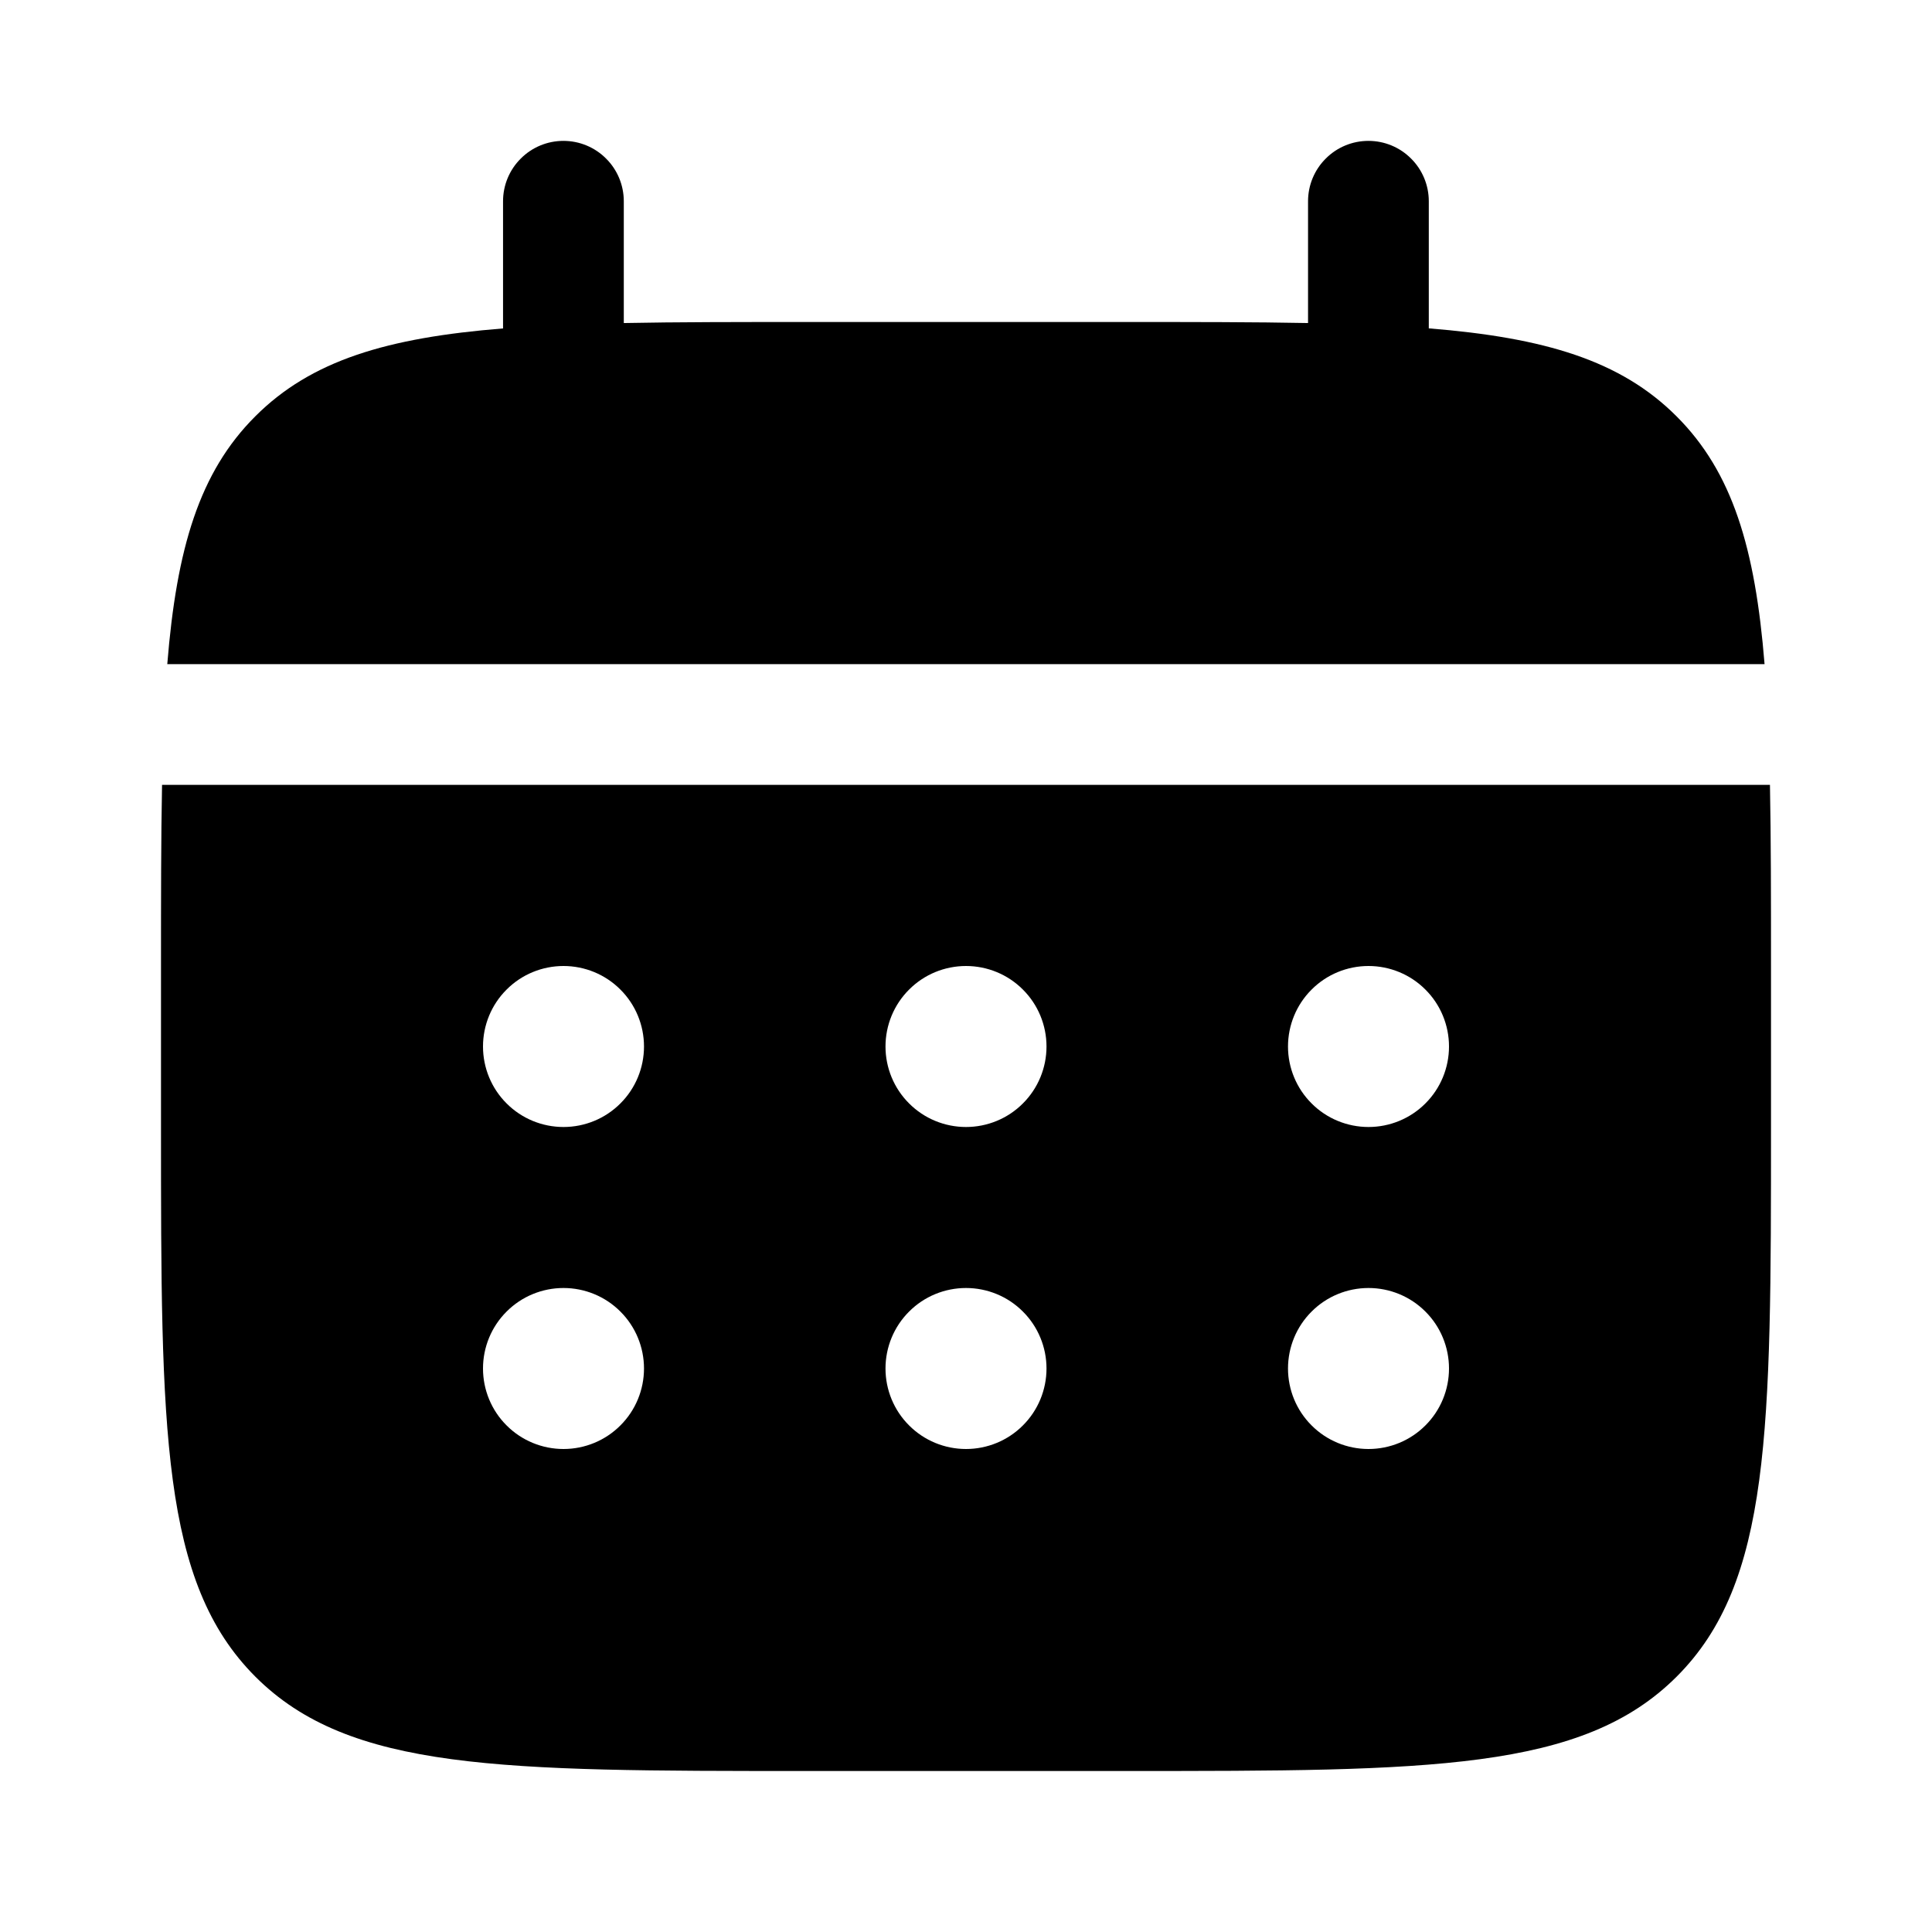
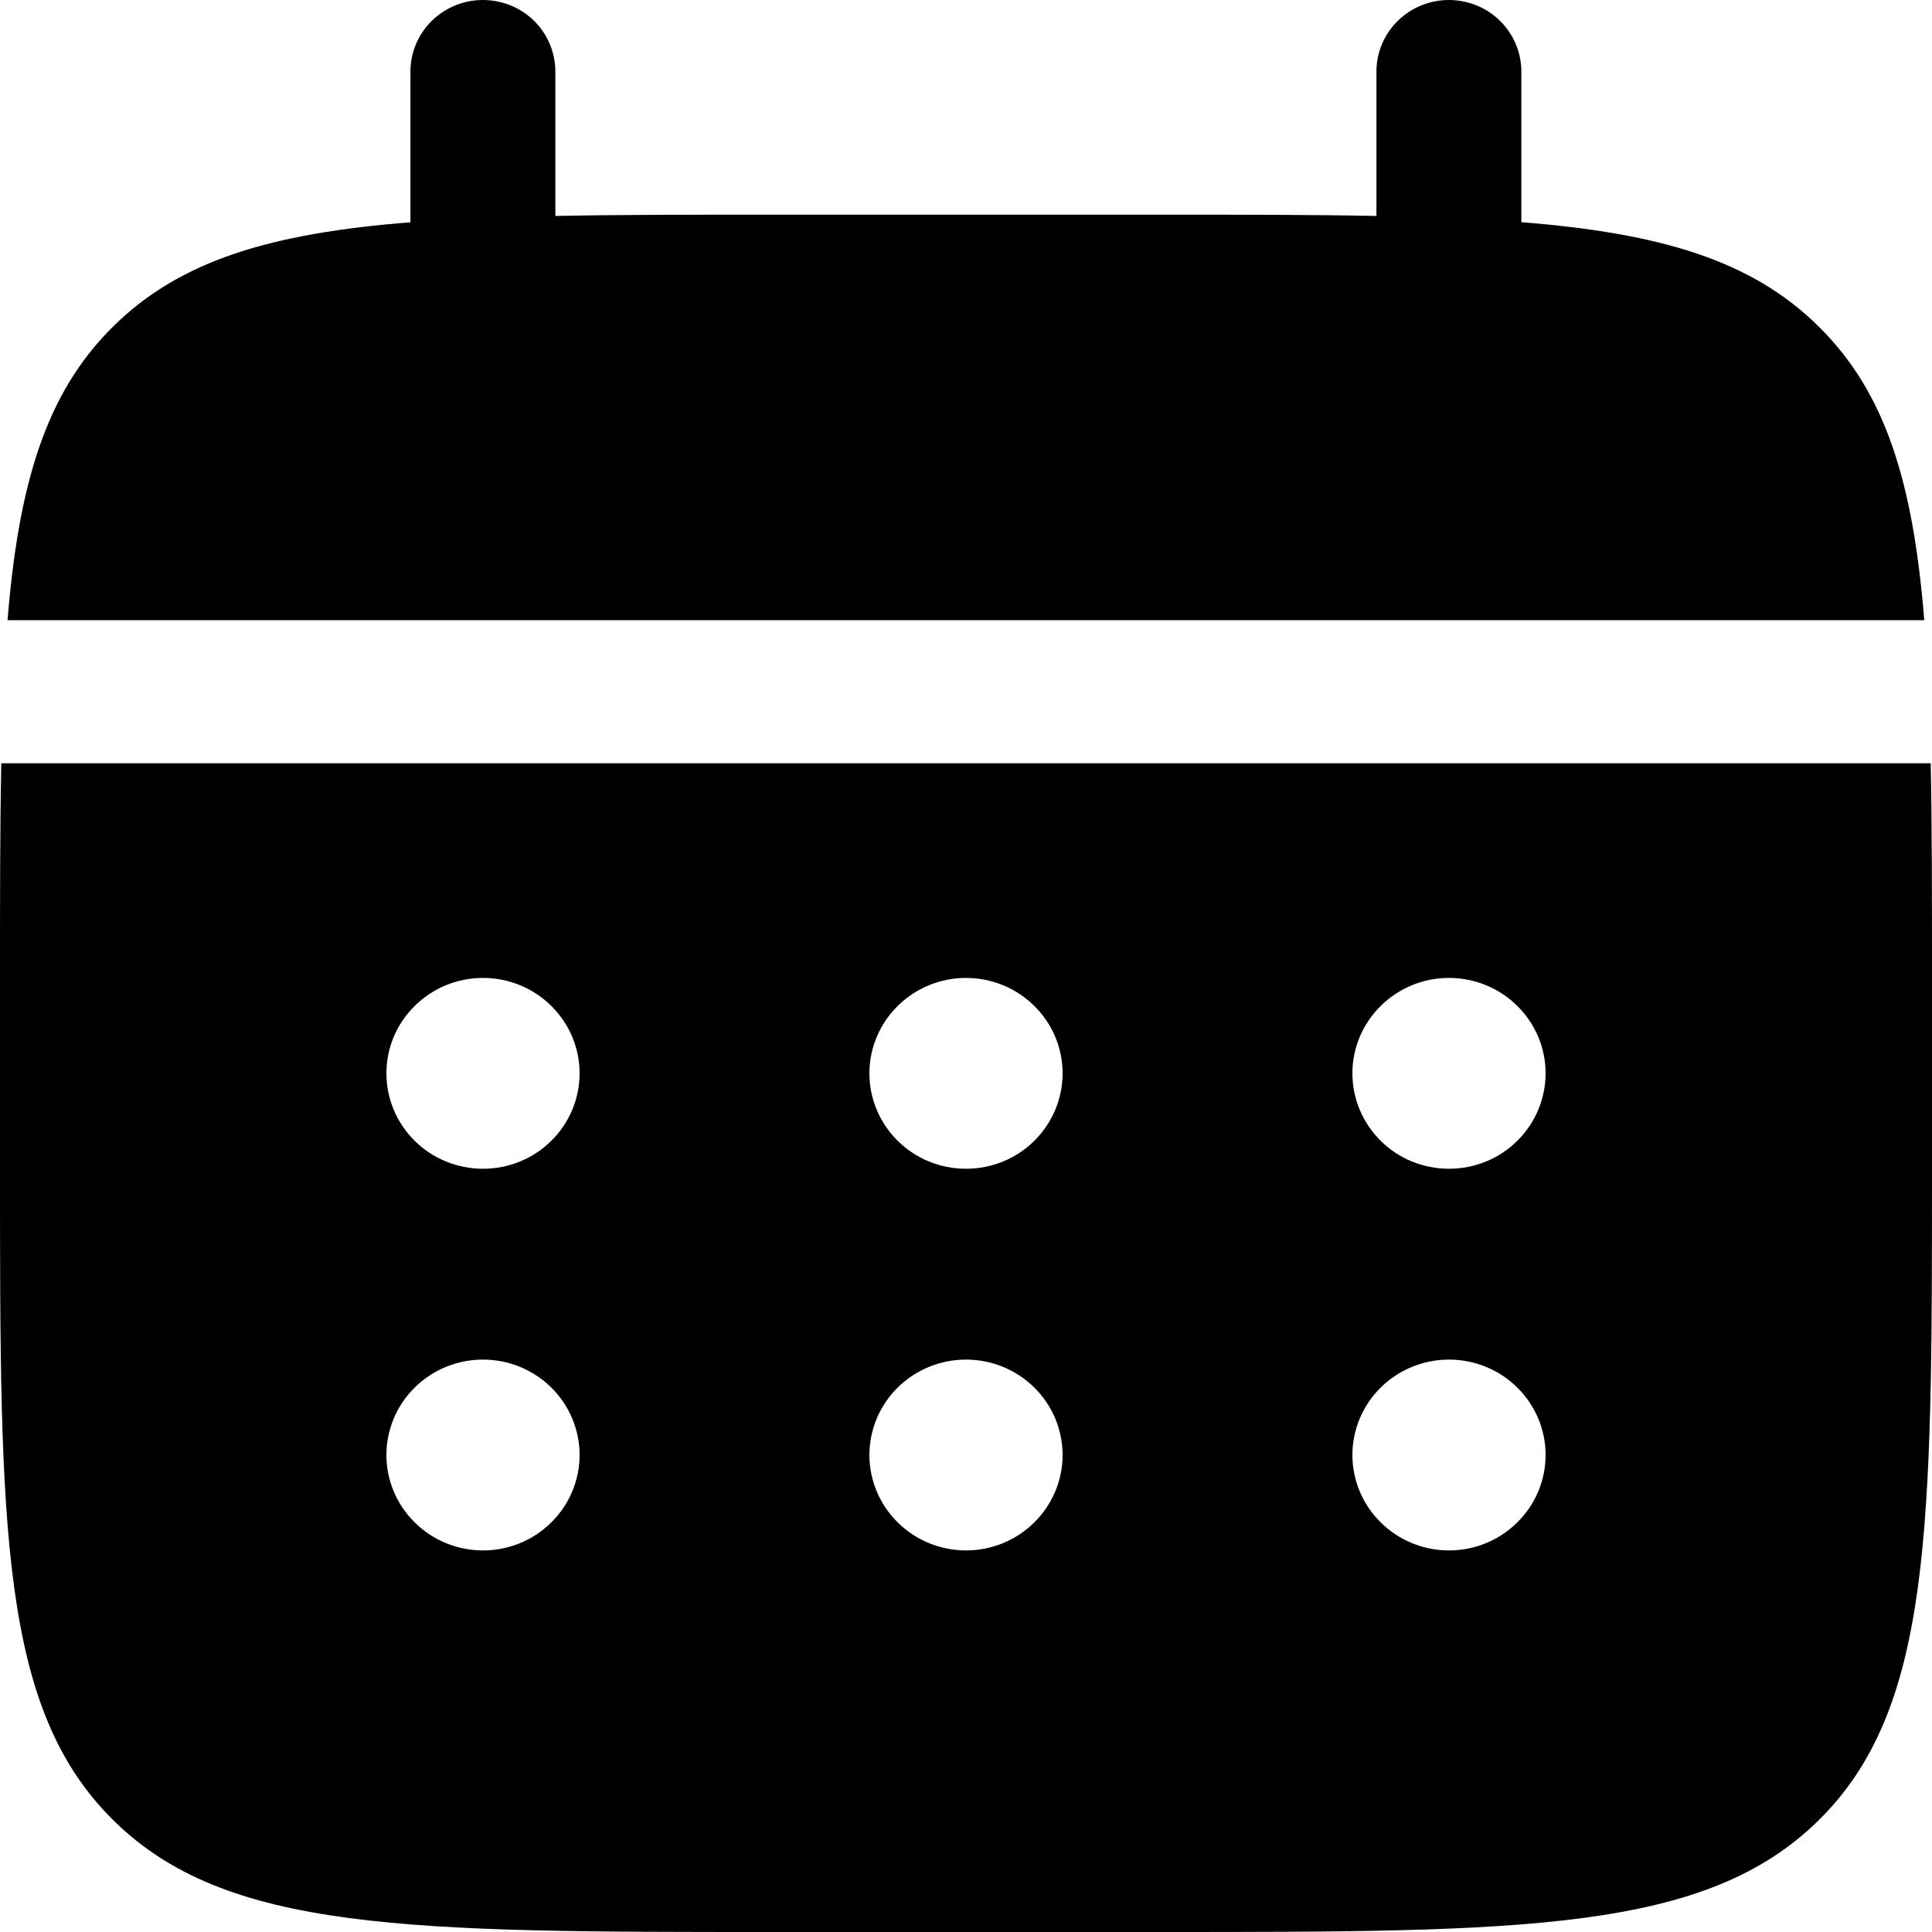
- <svg xmlns="http://www.w3.org/2000/svg" width="24" height="24" viewBox="0 0 24 24" fill="none">
-   <g clip-path="url(#clip0_377_2666)">
-     <path d="M7.749 2.5C7.749 2.301 7.67 2.11 7.529 1.97C7.389 1.829 7.198 1.75 6.999 1.75C6.8 1.75 6.609 1.829 6.469 1.97C6.328 2.11 6.249 2.301 6.249 2.5V4.08C4.809 4.195 3.865 4.477 3.171 5.172C2.476 5.866 2.194 6.811 2.078 8.25H21.92C21.804 6.81 21.522 5.866 20.827 5.172C20.133 4.477 19.188 4.195 17.749 4.079V2.5C17.749 2.301 17.67 2.11 17.529 1.97C17.389 1.829 17.198 1.75 16.999 1.75C16.8 1.75 16.609 1.829 16.469 1.97C16.328 2.11 16.249 2.301 16.249 2.5V4.013C15.584 4 14.838 4 13.999 4H9.999C9.16 4 8.414 4 7.749 4.013V2.5Z" fill="currentColor" />
-     <path fill-rule="evenodd" clip-rule="evenodd" d="M2 12C2 11.161 2 10.415 2.013 9.75H21.987C22 10.415 22 11.161 22 12V14C22 17.771 22 19.657 20.828 20.828C19.656 21.999 17.771 22 14 22H10C6.229 22 4.343 22 3.172 20.828C2.001 19.656 2 17.771 2 14V12ZM17 14C17.265 14 17.52 13.895 17.707 13.707C17.895 13.52 18 13.265 18 13C18 12.735 17.895 12.48 17.707 12.293C17.52 12.105 17.265 12 17 12C16.735 12 16.48 12.105 16.293 12.293C16.105 12.48 16 12.735 16 13C16 13.265 16.105 13.52 16.293 13.707C16.48 13.895 16.735 14 17 14ZM17 18C17.265 18 17.52 17.895 17.707 17.707C17.895 17.52 18 17.265 18 17C18 16.735 17.895 16.48 17.707 16.293C17.52 16.105 17.265 16 17 16C16.735 16 16.48 16.105 16.293 16.293C16.105 16.48 16 16.735 16 17C16 17.265 16.105 17.52 16.293 17.707C16.48 17.895 16.735 18 17 18ZM13 13C13 13.265 12.895 13.52 12.707 13.707C12.52 13.895 12.265 14 12 14C11.735 14 11.48 13.895 11.293 13.707C11.105 13.52 11 13.265 11 13C11 12.735 11.105 12.48 11.293 12.293C11.48 12.105 11.735 12 12 12C12.265 12 12.52 12.105 12.707 12.293C12.895 12.48 13 12.735 13 13ZM13 17C13 17.265 12.895 17.52 12.707 17.707C12.52 17.895 12.265 18 12 18C11.735 18 11.48 17.895 11.293 17.707C11.105 17.52 11 17.265 11 17C11 16.735 11.105 16.48 11.293 16.293C11.48 16.105 11.735 16 12 16C12.265 16 12.52 16.105 12.707 16.293C12.895 16.48 13 16.735 13 17ZM7 14C7.265 14 7.52 13.895 7.707 13.707C7.895 13.52 8 13.265 8 13C8 12.735 7.895 12.48 7.707 12.293C7.52 12.105 7.265 12 7 12C6.735 12 6.48 12.105 6.293 12.293C6.105 12.48 6 12.735 6 13C6 13.265 6.105 13.52 6.293 13.707C6.48 13.895 6.735 14 7 14ZM7 18C7.265 18 7.52 17.895 7.707 17.707C7.895 17.52 8 17.265 8 17C8 16.735 7.895 16.48 7.707 16.293C7.52 16.105 7.265 16 7 16C6.735 16 6.48 16.105 6.293 16.293C6.105 16.48 6 16.735 6 17C6 17.265 6.105 17.52 6.293 17.707C6.48 17.895 6.735 18 7 18Z" fill="currentColor" />
-   </g>
-   <defs>
-     <clipPath id="clip0_377_2666">
-       <rect width="24" height="24" fill="currentColor" />
-     </clipPath>
-   </defs>
+ <svg xmlns="http://www.w3.org/2000/svg" width="18" height="18" viewBox="0 0 18 18" fill="none">
+   <path fill-rule="evenodd" clip-rule="evenodd" d="M0 9.111C0 8.366 1.00583e-08 7.702 0.012 7.111H17.988C18 7.702 18 8.366 18 9.111V10.889C18 14.241 18 15.918 16.945 16.958C15.89 17.999 14.194 18 10.8 18H7.2C3.806 18 2.109 18 1.055 16.958C0.001 15.917 0 14.241 0 10.889V9.111ZM13.5 10.889C13.739 10.889 13.968 10.796 14.136 10.629C14.305 10.462 14.4 10.236 14.4 10C14.4 9.764 14.305 9.538 14.136 9.372C13.968 9.205 13.739 9.111 13.5 9.111C13.261 9.111 13.032 9.205 12.864 9.372C12.695 9.538 12.6 9.764 12.6 10C12.6 10.236 12.695 10.462 12.864 10.629C13.032 10.796 13.261 10.889 13.5 10.889ZM13.5 14.445C13.739 14.445 13.968 14.351 14.136 14.184C14.305 14.018 14.4 13.791 14.4 13.556C14.4 13.32 14.305 13.094 14.136 12.927C13.968 12.761 13.739 12.667 13.5 12.667C13.261 12.667 13.032 12.761 12.864 12.927C12.695 13.094 12.6 13.32 12.6 13.556C12.6 13.791 12.695 14.018 12.864 14.184C13.032 14.351 13.261 14.445 13.5 14.445ZM9.9 10C9.9 10.236 9.805 10.462 9.636 10.629C9.468 10.796 9.239 10.889 9 10.889C8.761 10.889 8.532 10.796 8.364 10.629C8.195 10.462 8.1 10.236 8.1 10C8.1 9.764 8.195 9.538 8.364 9.372C8.532 9.205 8.761 9.111 9 9.111C9.239 9.111 9.468 9.205 9.636 9.372C9.805 9.538 9.9 9.764 9.9 10ZM9.9 13.556C9.9 13.791 9.805 14.018 9.636 14.184C9.468 14.351 9.239 14.445 9 14.445C8.761 14.445 8.532 14.351 8.364 14.184C8.195 14.018 8.1 13.791 8.1 13.556C8.1 13.32 8.195 13.094 8.364 12.927C8.532 12.761 8.761 12.667 9 12.667C9.239 12.667 9.468 12.761 9.636 12.927C9.805 13.094 9.9 13.32 9.9 13.556ZM4.5 10.889C4.739 10.889 4.968 10.796 5.136 10.629C5.305 10.462 5.4 10.236 5.4 10C5.4 9.764 5.305 9.538 5.136 9.372C4.968 9.205 4.739 9.111 4.5 9.111C4.261 9.111 4.032 9.205 3.864 9.372C3.695 9.538 3.6 9.764 3.6 10C3.6 10.236 3.695 10.462 3.864 10.629C4.032 10.796 4.261 10.889 4.5 10.889ZM4.5 14.445C4.739 14.445 4.968 14.351 5.136 14.184C5.305 14.018 5.4 13.791 5.4 13.556C5.4 13.32 5.305 13.094 5.136 12.927C4.968 12.761 4.739 12.667 4.5 12.667C4.261 12.667 4.032 12.761 3.864 12.927C3.695 13.094 3.6 13.32 3.6 13.556C3.6 13.791 3.695 14.018 3.864 14.184C4.032 14.351 4.261 14.445 4.5 14.445Z" fill="currentColor" />
+   <path d="M5.174 0.667C5.174 0.49 5.103 0.32 4.977 0.195C4.85 0.07 4.678 0 4.499 0C4.32 0 4.149 0.07 4.022 0.195C3.895 0.32 3.824 0.49 3.824 0.667V2.071C2.528 2.173 1.679 2.424 1.054 3.042C0.429 3.659 0.175 4.499 0.07 5.778H17.928C17.824 4.498 17.57 3.659 16.944 3.042C16.32 2.424 15.469 2.173 14.174 2.07V0.667C14.174 0.49 14.103 0.32 13.976 0.195C13.85 0.07 13.678 0 13.499 0C13.32 0 13.149 0.07 13.022 0.195C12.895 0.32 12.824 0.49 12.824 0.667V2.012C12.226 2 11.554 2 10.799 2H7.199C6.444 2 5.773 2 5.174 2.012V0.667Z" fill="currentColor" />
</svg>
